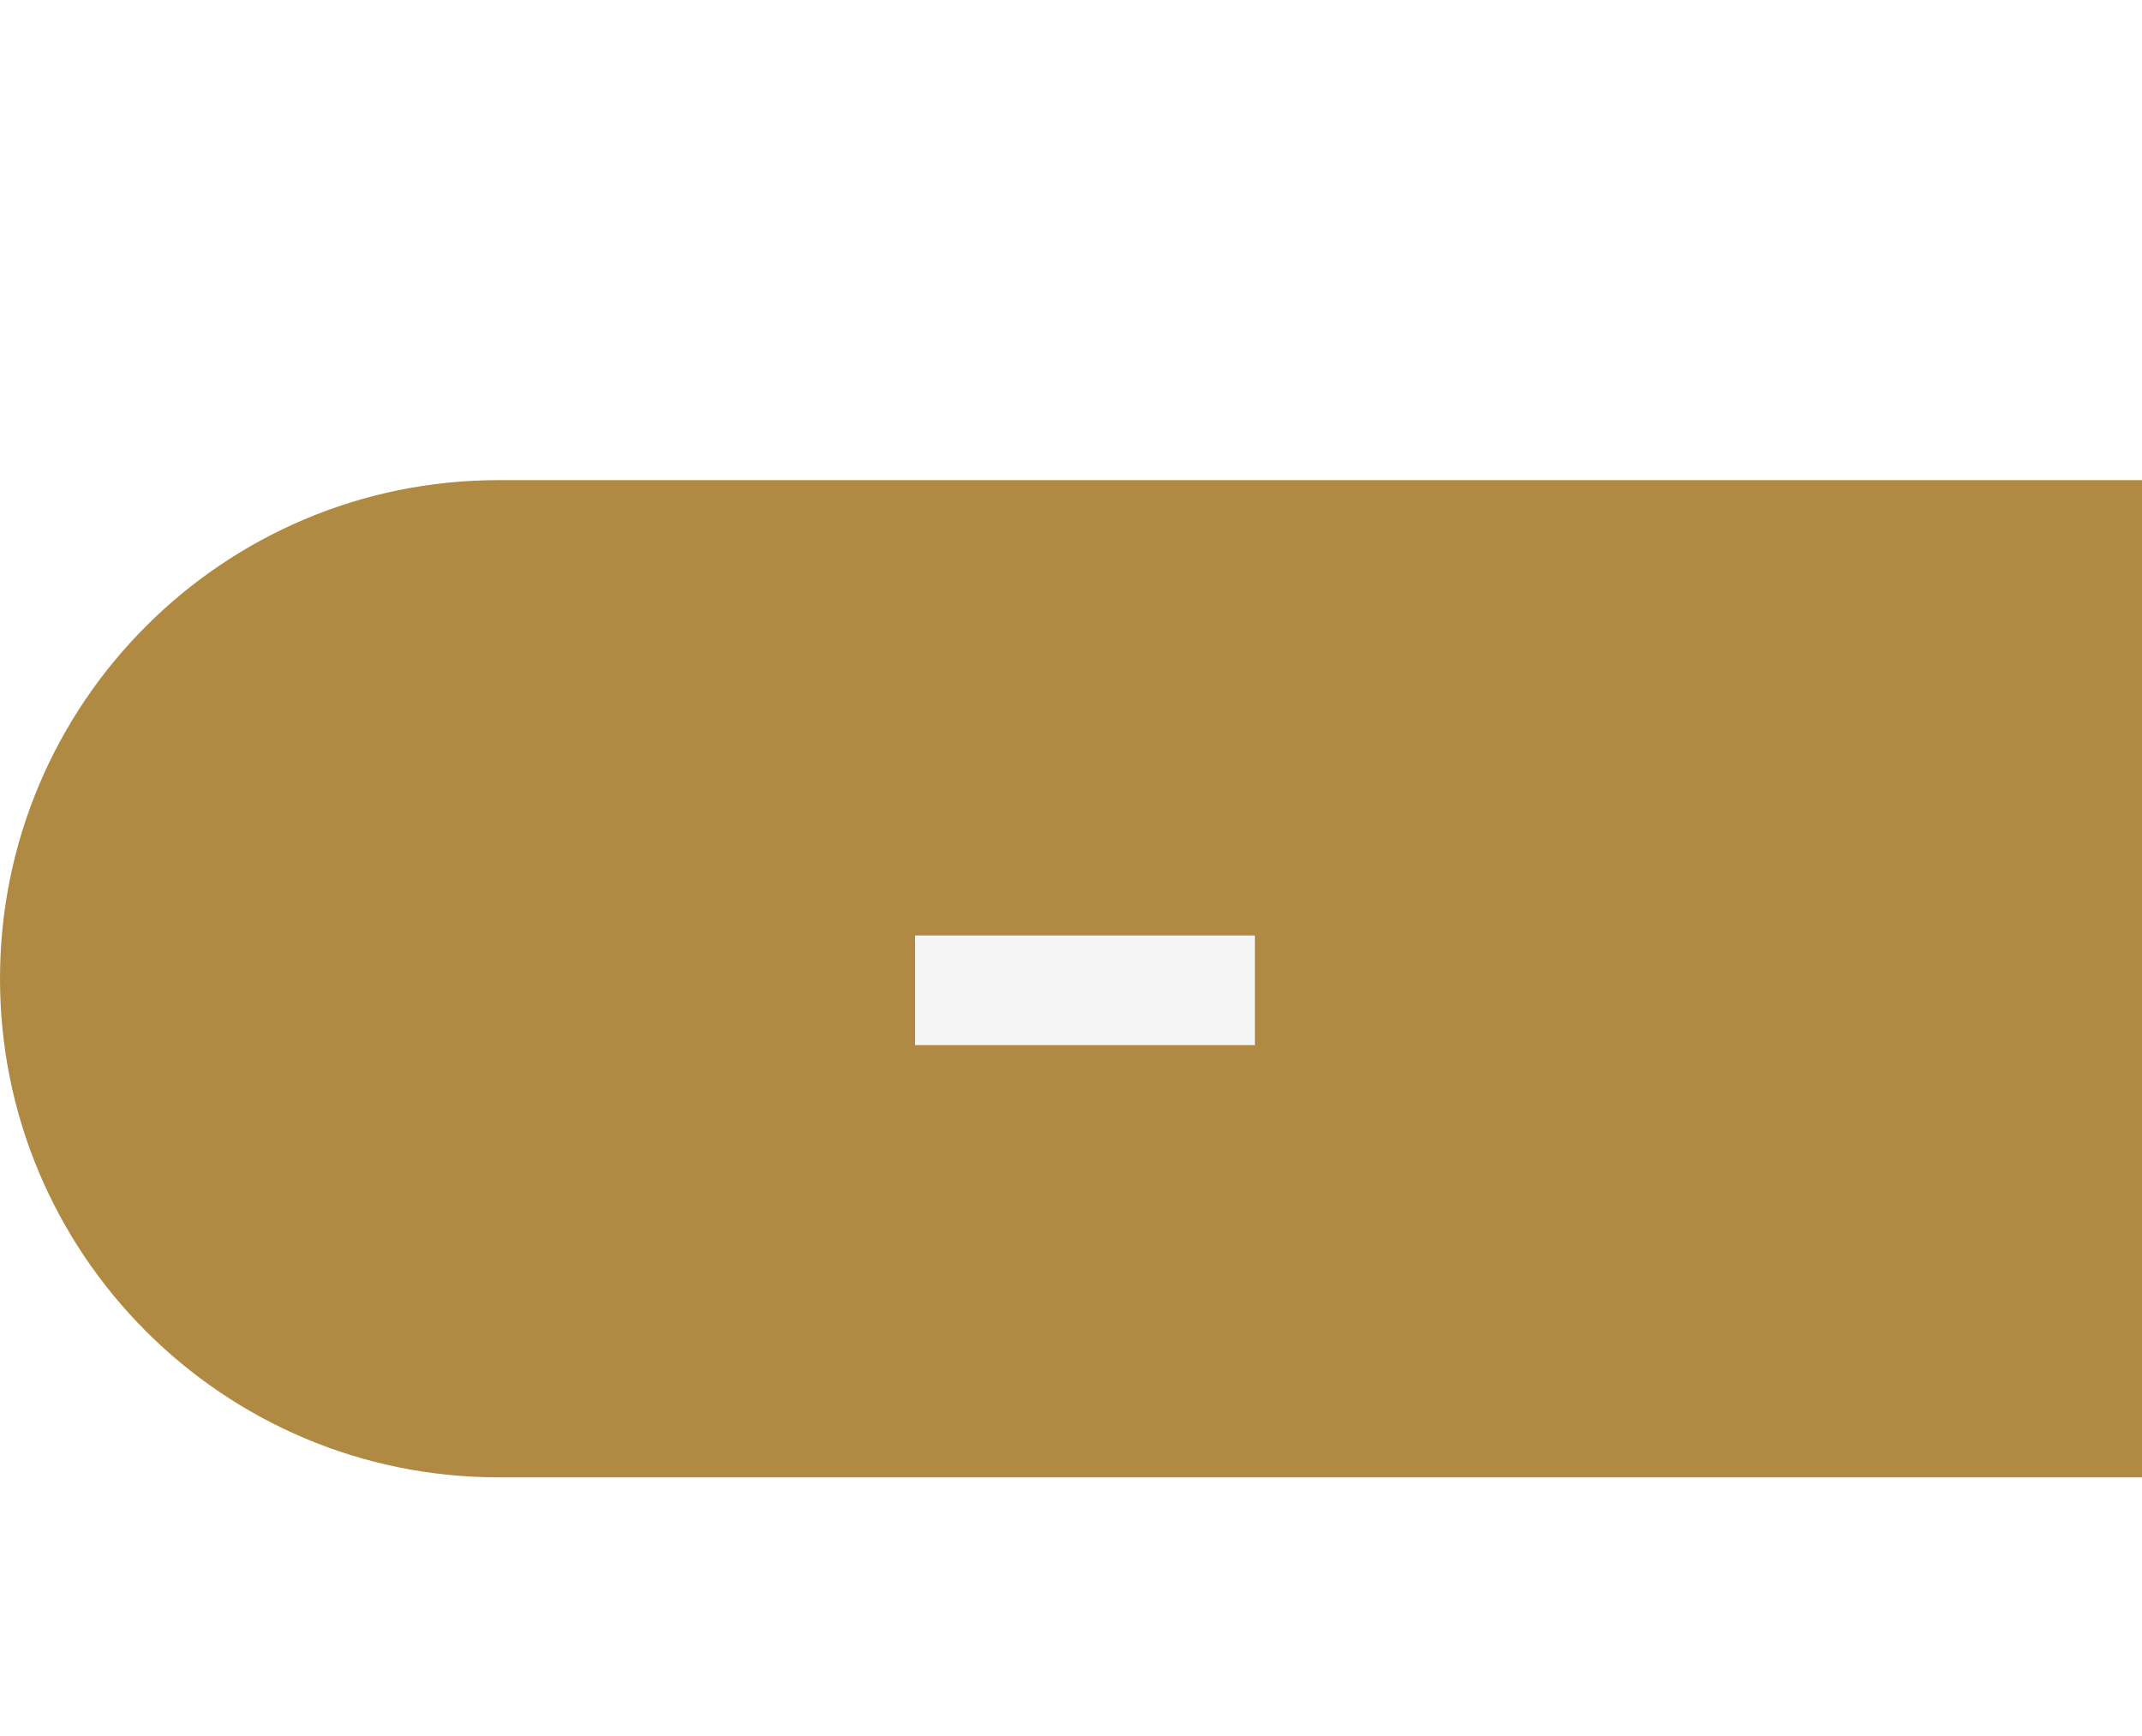
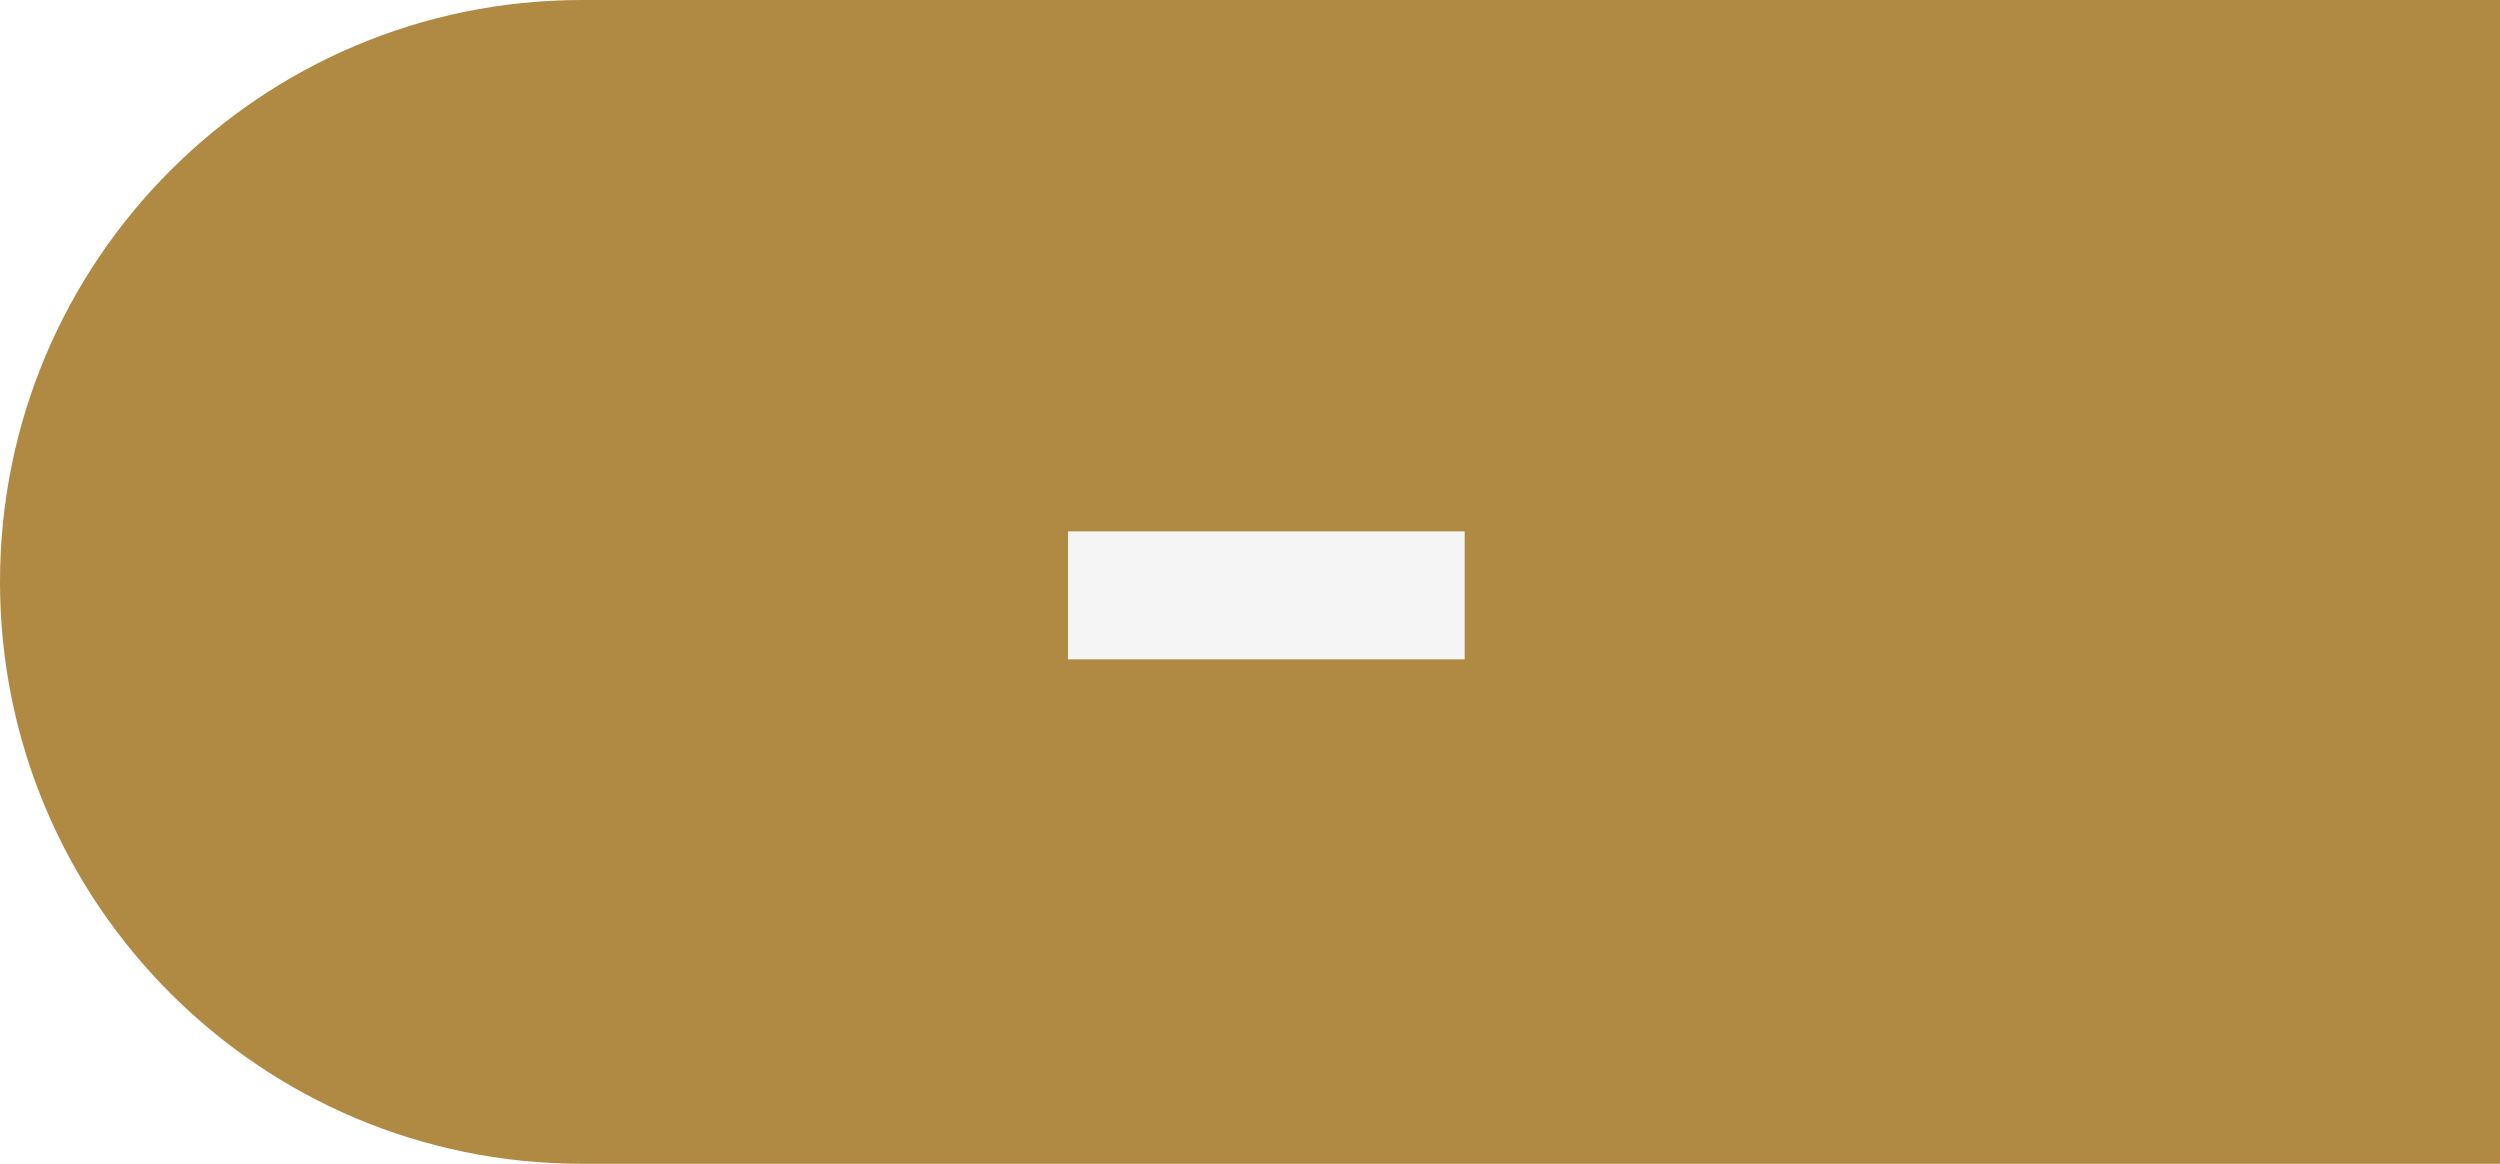
- <svg xmlns="http://www.w3.org/2000/svg" width="58" height="47" viewBox="0 0 58 47">
-   <g transform="translate(-29.5 -442)">
-     <g transform="translate(-92 280)">
-       <path d="M13.5,0H58V27H13.5a13.5,13.5,0,0,1,0-27Z" transform="translate(121.5 175)" fill="#b08a43" />
+ <svg xmlns="http://www.w3.org/2000/svg" width="58" height="27" viewBox="0 0 58 27" version="1.1" id="svg3797">
+   <defs id="defs3801" />
+   <g transform="translate(-29.5,-455)" id="g3795">
+     <g transform="translate(-92,280)" id="g3789">
+       <path d="M 13.5,0 H 58 V 27 H 13.5 a 13.5,13.5 0 0 1 0,-27 z" transform="translate(121.5,175)" id="path3787" style="fill:#b08a43" />
    </g>
-     <text transform="translate(60 479)" fill="#f5f5f5" font-size="38" font-family="Montserrat-ExtraLight, Montserrat" font-weight="200">
-       <tspan x="-7.239" y="0">-</tspan>
+     <text transform="translate(60,479)" font-size="38" font-weight="200" id="text3793" style="font-weight:200;font-size:38px;font-family:Montserrat-ExtraLight, Montserrat;fill:#f5f5f5">
+       <tspan x="-7.239" y="0" id="tspan3791">-</tspan>
    </text>
  </g>
</svg>
